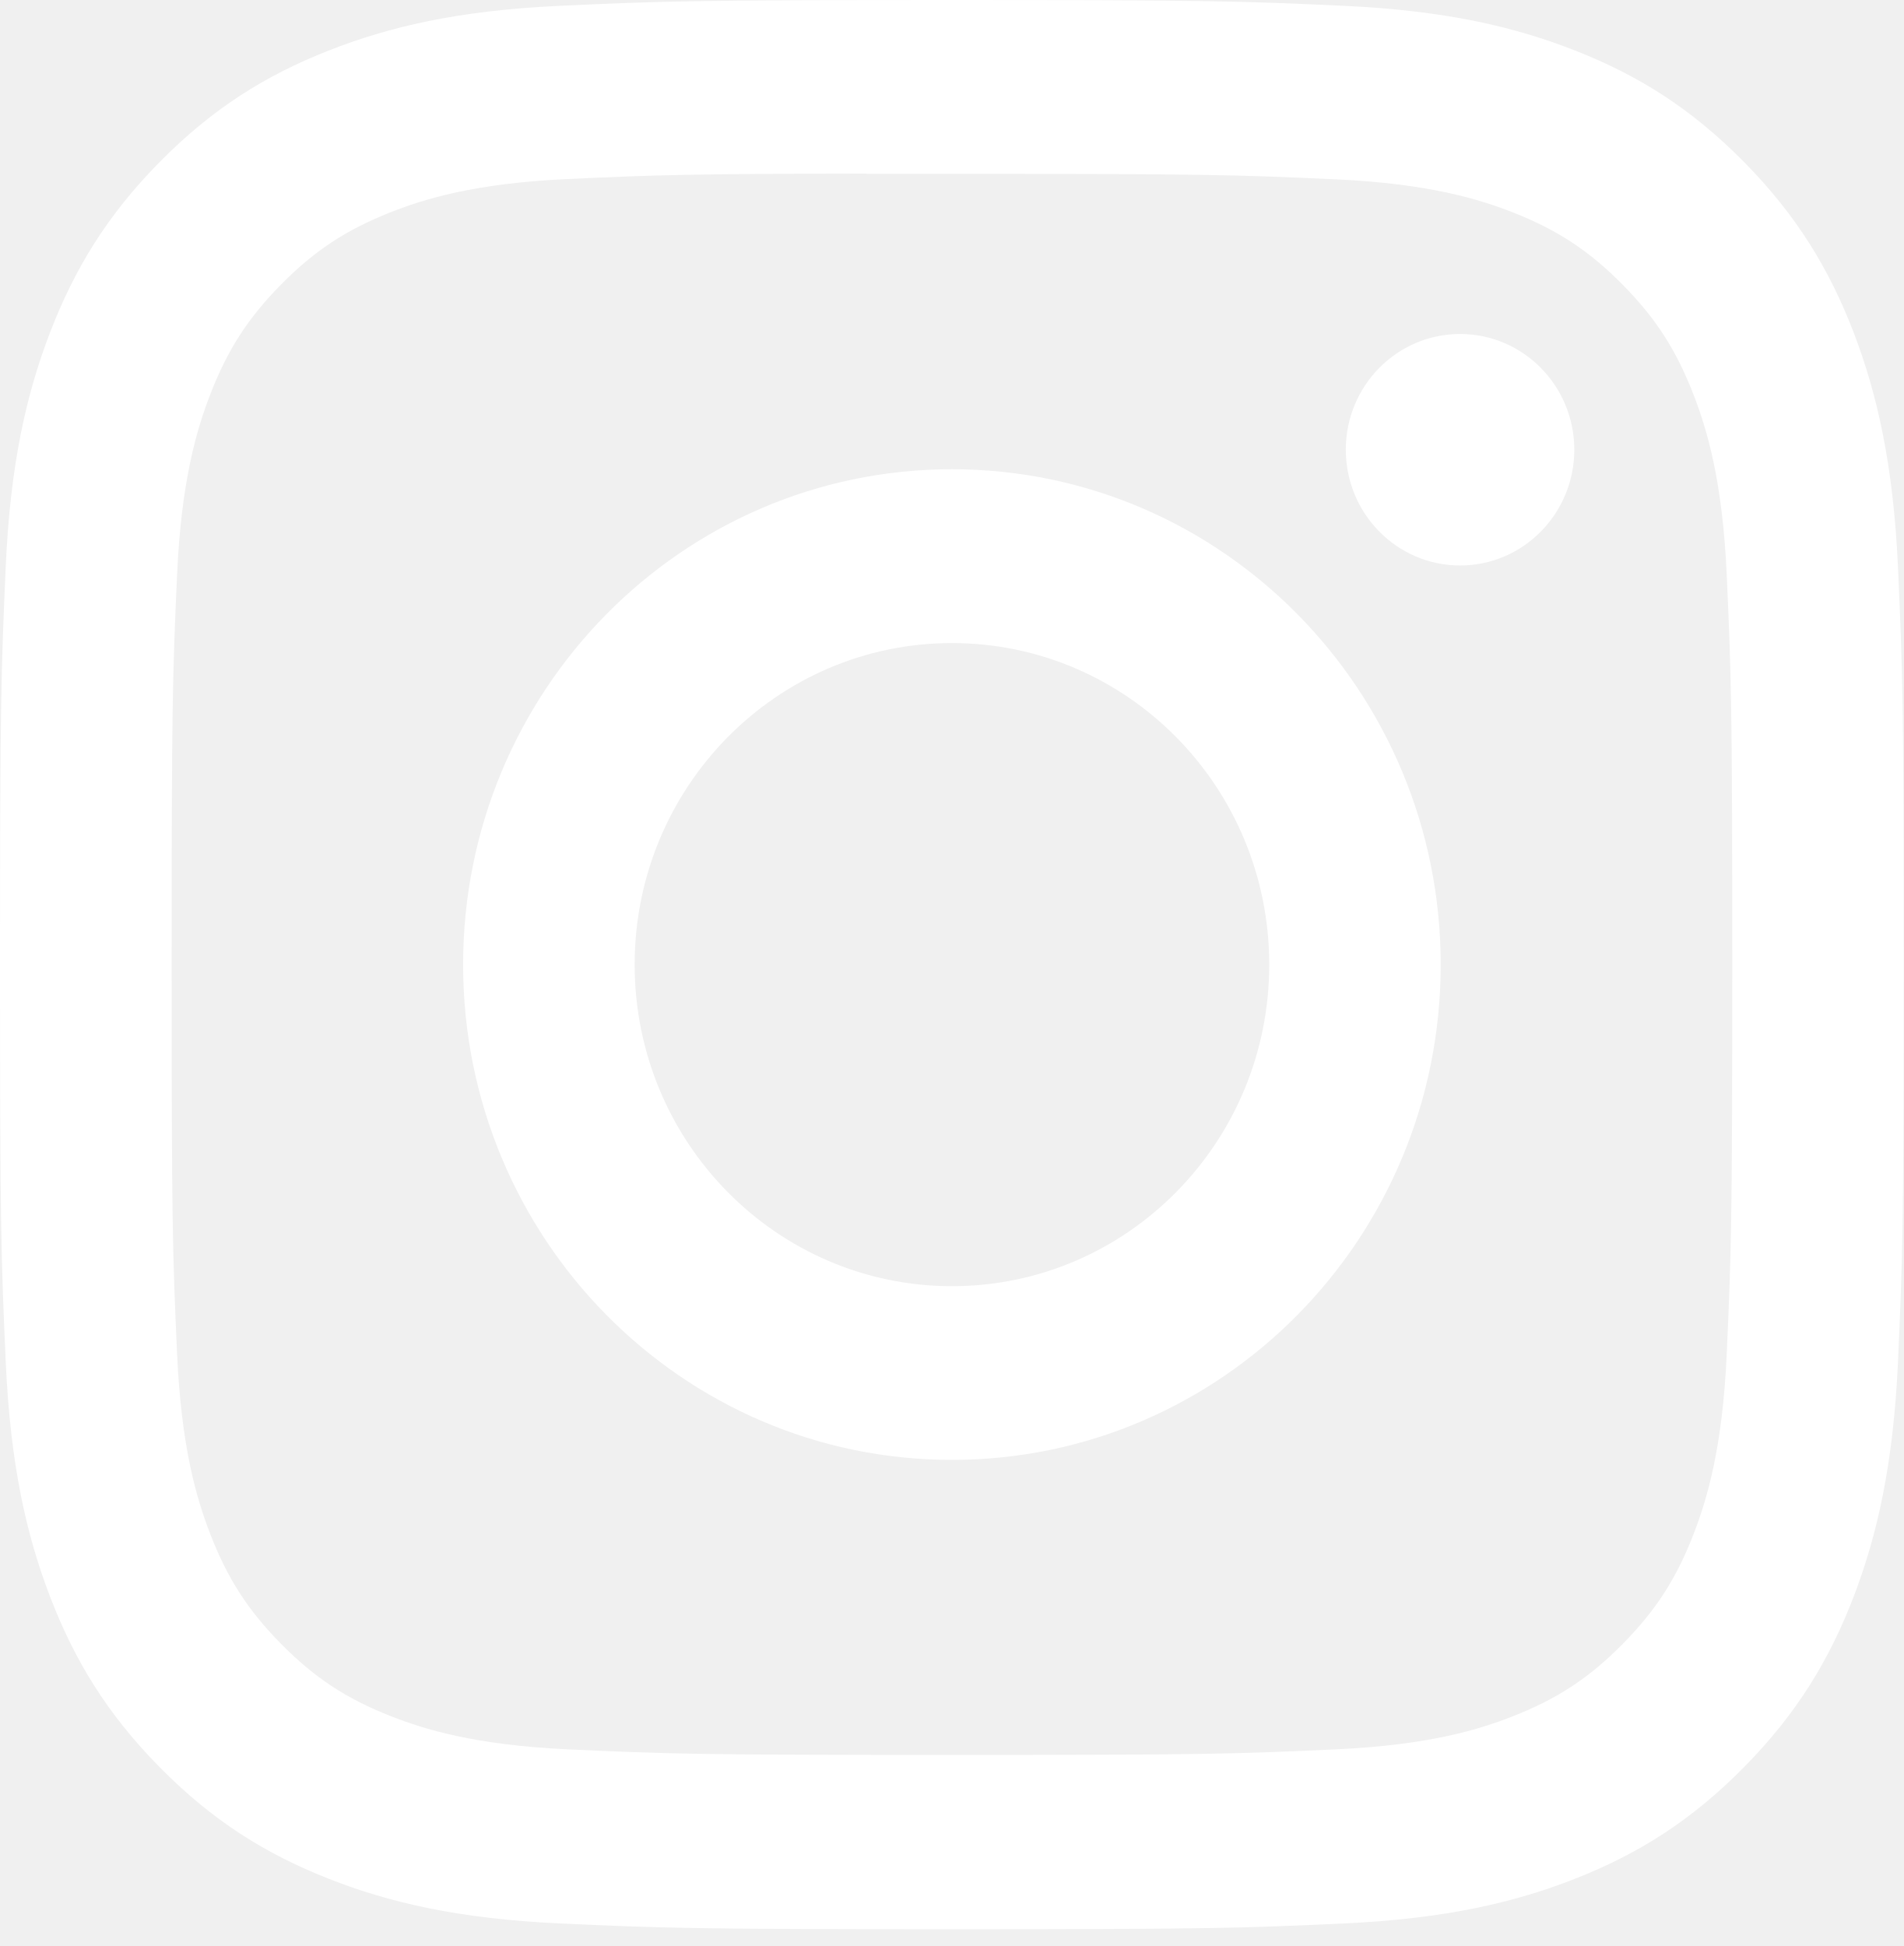
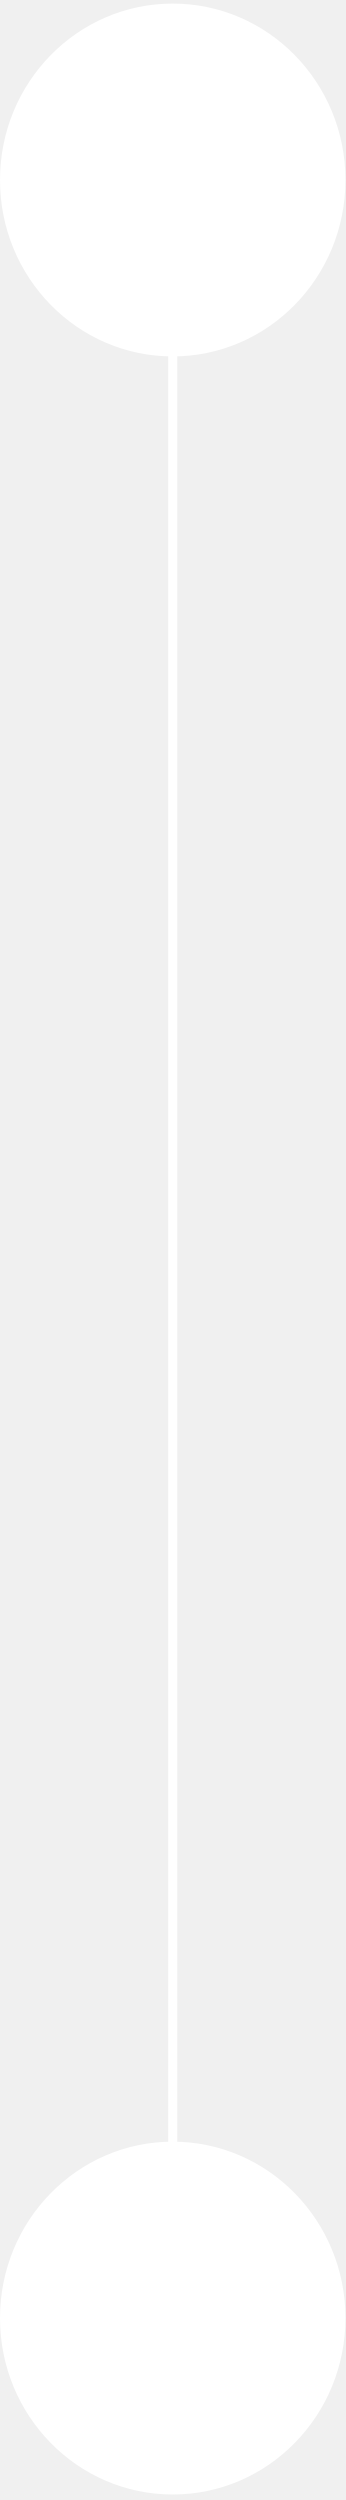
- <svg xmlns="http://www.w3.org/2000/svg" width="45" height="46" viewBox="0 0 45 46" fill="none">
-   <path d="M22.502 0C16.391 0 15.624 0.027 13.225 0.138C10.829 0.249 9.194 0.633 7.764 1.197C6.284 1.78 5.028 2.559 3.778 3.826C2.526 5.094 1.757 6.366 1.181 7.865C0.623 9.316 0.243 10.973 0.135 13.399C0.028 15.832 0 16.609 0 22.802C0 28.994 0.027 29.769 0.136 32.202C0.246 34.629 0.625 36.286 1.181 37.736C1.756 39.236 2.525 40.508 3.776 41.775C5.026 43.043 6.282 43.824 7.761 44.407C9.192 44.971 10.828 45.355 13.223 45.466C15.623 45.577 16.389 45.604 22.499 45.604C28.61 45.604 29.375 45.577 31.775 45.466C34.17 45.355 35.807 44.971 37.239 44.407C38.718 43.824 39.972 43.043 41.222 41.775C42.473 40.508 43.242 39.236 43.819 37.736C44.372 36.286 44.752 34.629 44.864 32.202C44.972 29.77 45 28.994 45 22.802C45 16.609 44.972 15.832 44.864 13.4C44.752 10.973 44.372 9.316 43.819 7.866C43.242 6.366 42.473 5.094 41.222 3.826C39.97 2.558 38.719 1.779 37.237 1.197C35.803 0.633 34.167 0.249 31.772 0.138C29.372 0.027 28.608 0 22.495 0H22.502ZM20.484 4.109C21.083 4.108 21.751 4.109 22.502 4.109C28.51 4.109 29.222 4.131 31.594 4.24C33.788 4.342 34.978 4.713 35.772 5.025C36.822 5.439 37.57 5.933 38.357 6.731C39.145 7.529 39.632 8.289 40.041 9.353C40.349 10.156 40.716 11.363 40.816 13.586C40.924 15.989 40.947 16.711 40.947 22.797C40.947 28.882 40.924 29.604 40.816 32.008C40.716 34.231 40.349 35.438 40.041 36.24C39.633 37.304 39.145 38.062 38.357 38.86C37.57 39.658 36.822 40.152 35.772 40.565C34.979 40.879 33.788 41.249 31.594 41.351C29.222 41.46 28.51 41.484 22.502 41.484C16.494 41.484 15.782 41.46 13.41 41.351C11.216 41.248 10.026 40.877 9.232 40.565C8.182 40.151 7.432 39.657 6.645 38.859C5.857 38.061 5.37 37.303 4.961 36.238C4.653 35.436 4.286 34.229 4.186 32.006C4.078 29.602 4.057 28.88 4.057 22.791C4.057 16.702 4.078 15.984 4.186 13.58C4.286 11.357 4.653 10.15 4.961 9.346C5.369 8.282 5.857 7.522 6.645 6.724C7.432 5.926 8.182 5.432 9.232 5.018C10.025 4.704 11.216 4.334 13.41 4.232C15.486 4.137 16.29 4.108 20.484 4.103V4.109ZM34.513 7.895C33.022 7.895 31.812 9.119 31.812 10.63C31.812 12.141 33.022 13.367 34.513 13.367C36.003 13.367 37.213 12.141 37.213 10.63C37.213 9.12 36.003 7.895 34.513 7.895ZM22.502 11.092C16.121 11.092 10.947 16.335 10.947 22.802C10.947 29.269 16.121 34.509 22.502 34.509C28.883 34.509 34.055 29.269 34.055 22.802C34.055 16.335 28.883 11.092 22.502 11.092ZM22.502 15.201C26.644 15.201 30.002 18.604 30.002 22.802C30.002 26.999 26.644 30.403 22.502 30.403C18.36 30.403 15.002 26.999 15.002 22.802C15.002 18.604 18.36 15.201 22.502 15.201Z" fill="white" />
+ <svg xmlns="http://www.w3.org/2000/svg" width="38" height="275" viewBox="0 0 38 275" fill="none">
+   <path d="M37.5 19.8C37.5 30.242 29.217 38.706 19 38.706C8.783 38.706 0.5 30.242 0.5 19.8C0.5 9.359 8.783 0.895 19 0.895C29.217 0.895 37.5 9.359 37.5 19.8Z" fill="white" />
+   <path d="M37.5 254.989C37.5 265.43 29.217 273.895 19 273.895C8.783 273.895 0.5 265.43 0.5 254.989C0.5 244.547 8.783 236.083 19 236.083C29.217 236.083 37.5 244.547 37.5 254.989Z" fill="white" />
+   <path d="M19 19.8L19 254.989M37.5 19.8C37.5 30.242 29.217 38.706 19 38.706C8.783 38.706 0.5 30.242 0.5 19.8C0.5 9.359 8.783 0.895 19 0.895C29.217 0.895 37.5 9.359 37.5 19.8ZM37.5 254.989C37.5 265.43 29.217 273.895 19 273.895C8.783 273.895 0.5 265.43 0.5 254.989C0.5 244.547 8.783 236.083 19 236.083C29.217 236.083 37.5 244.547 37.5 254.989Z" stroke="white" />
</svg>
